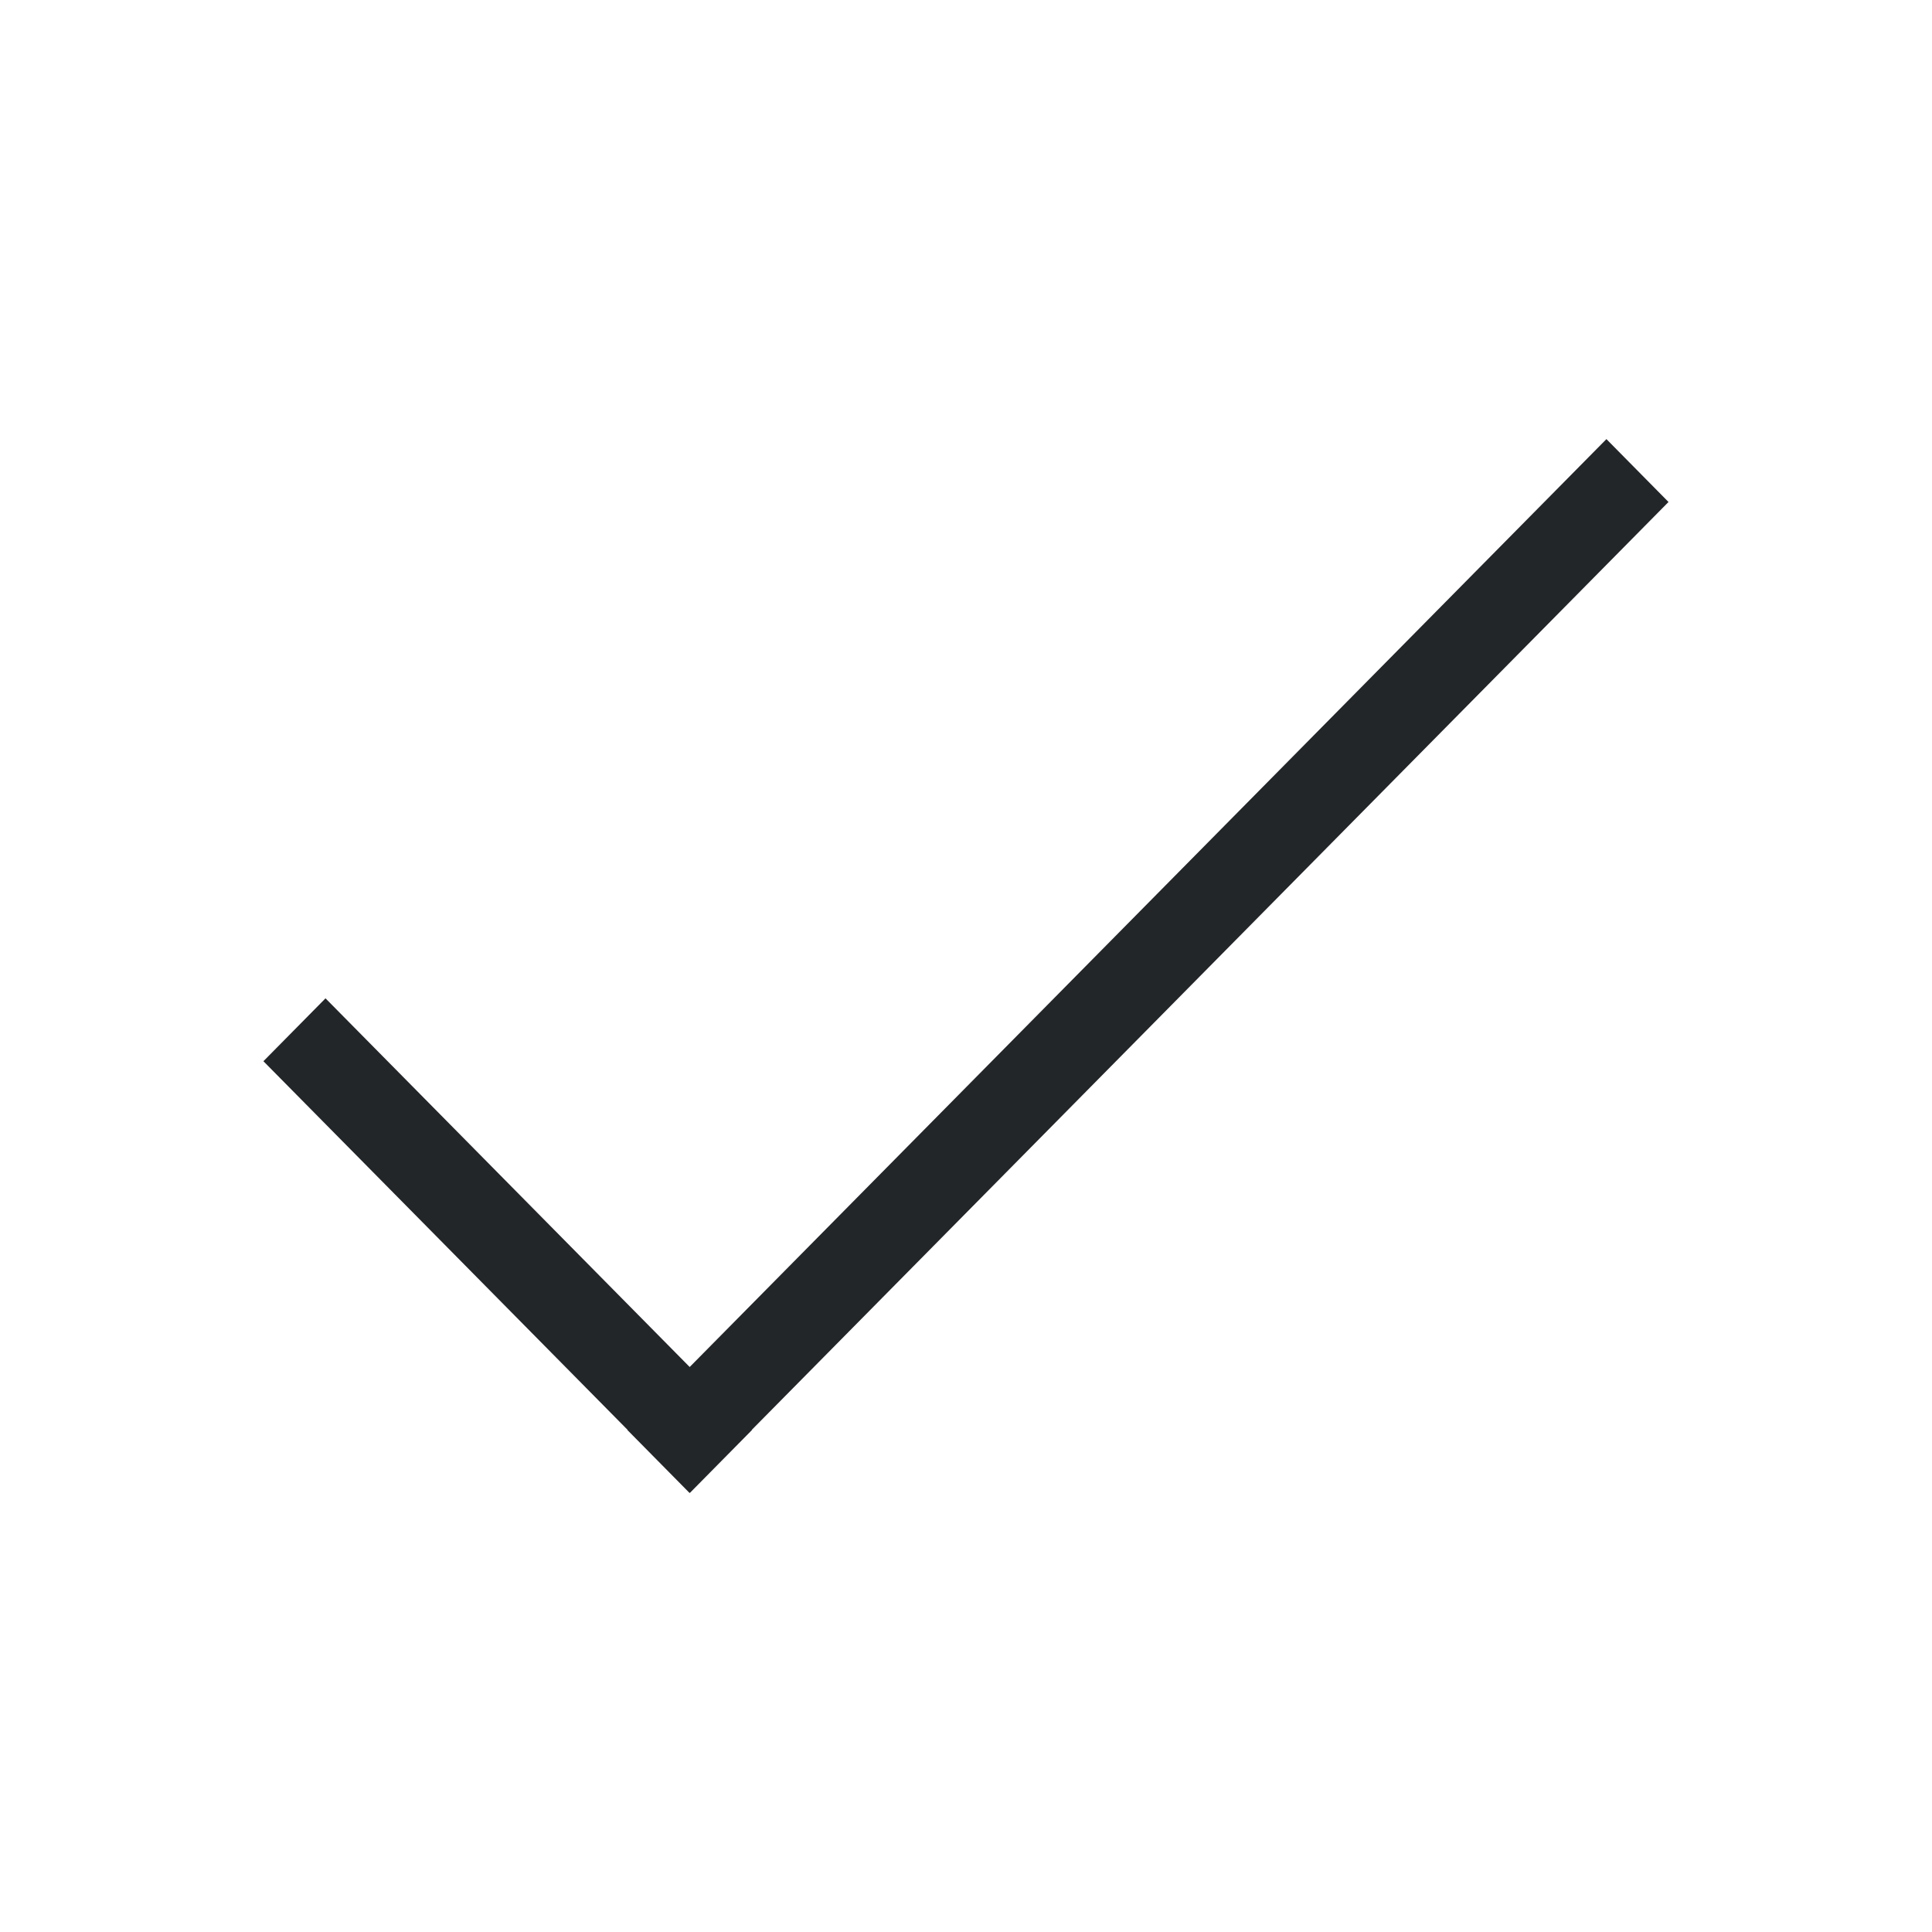
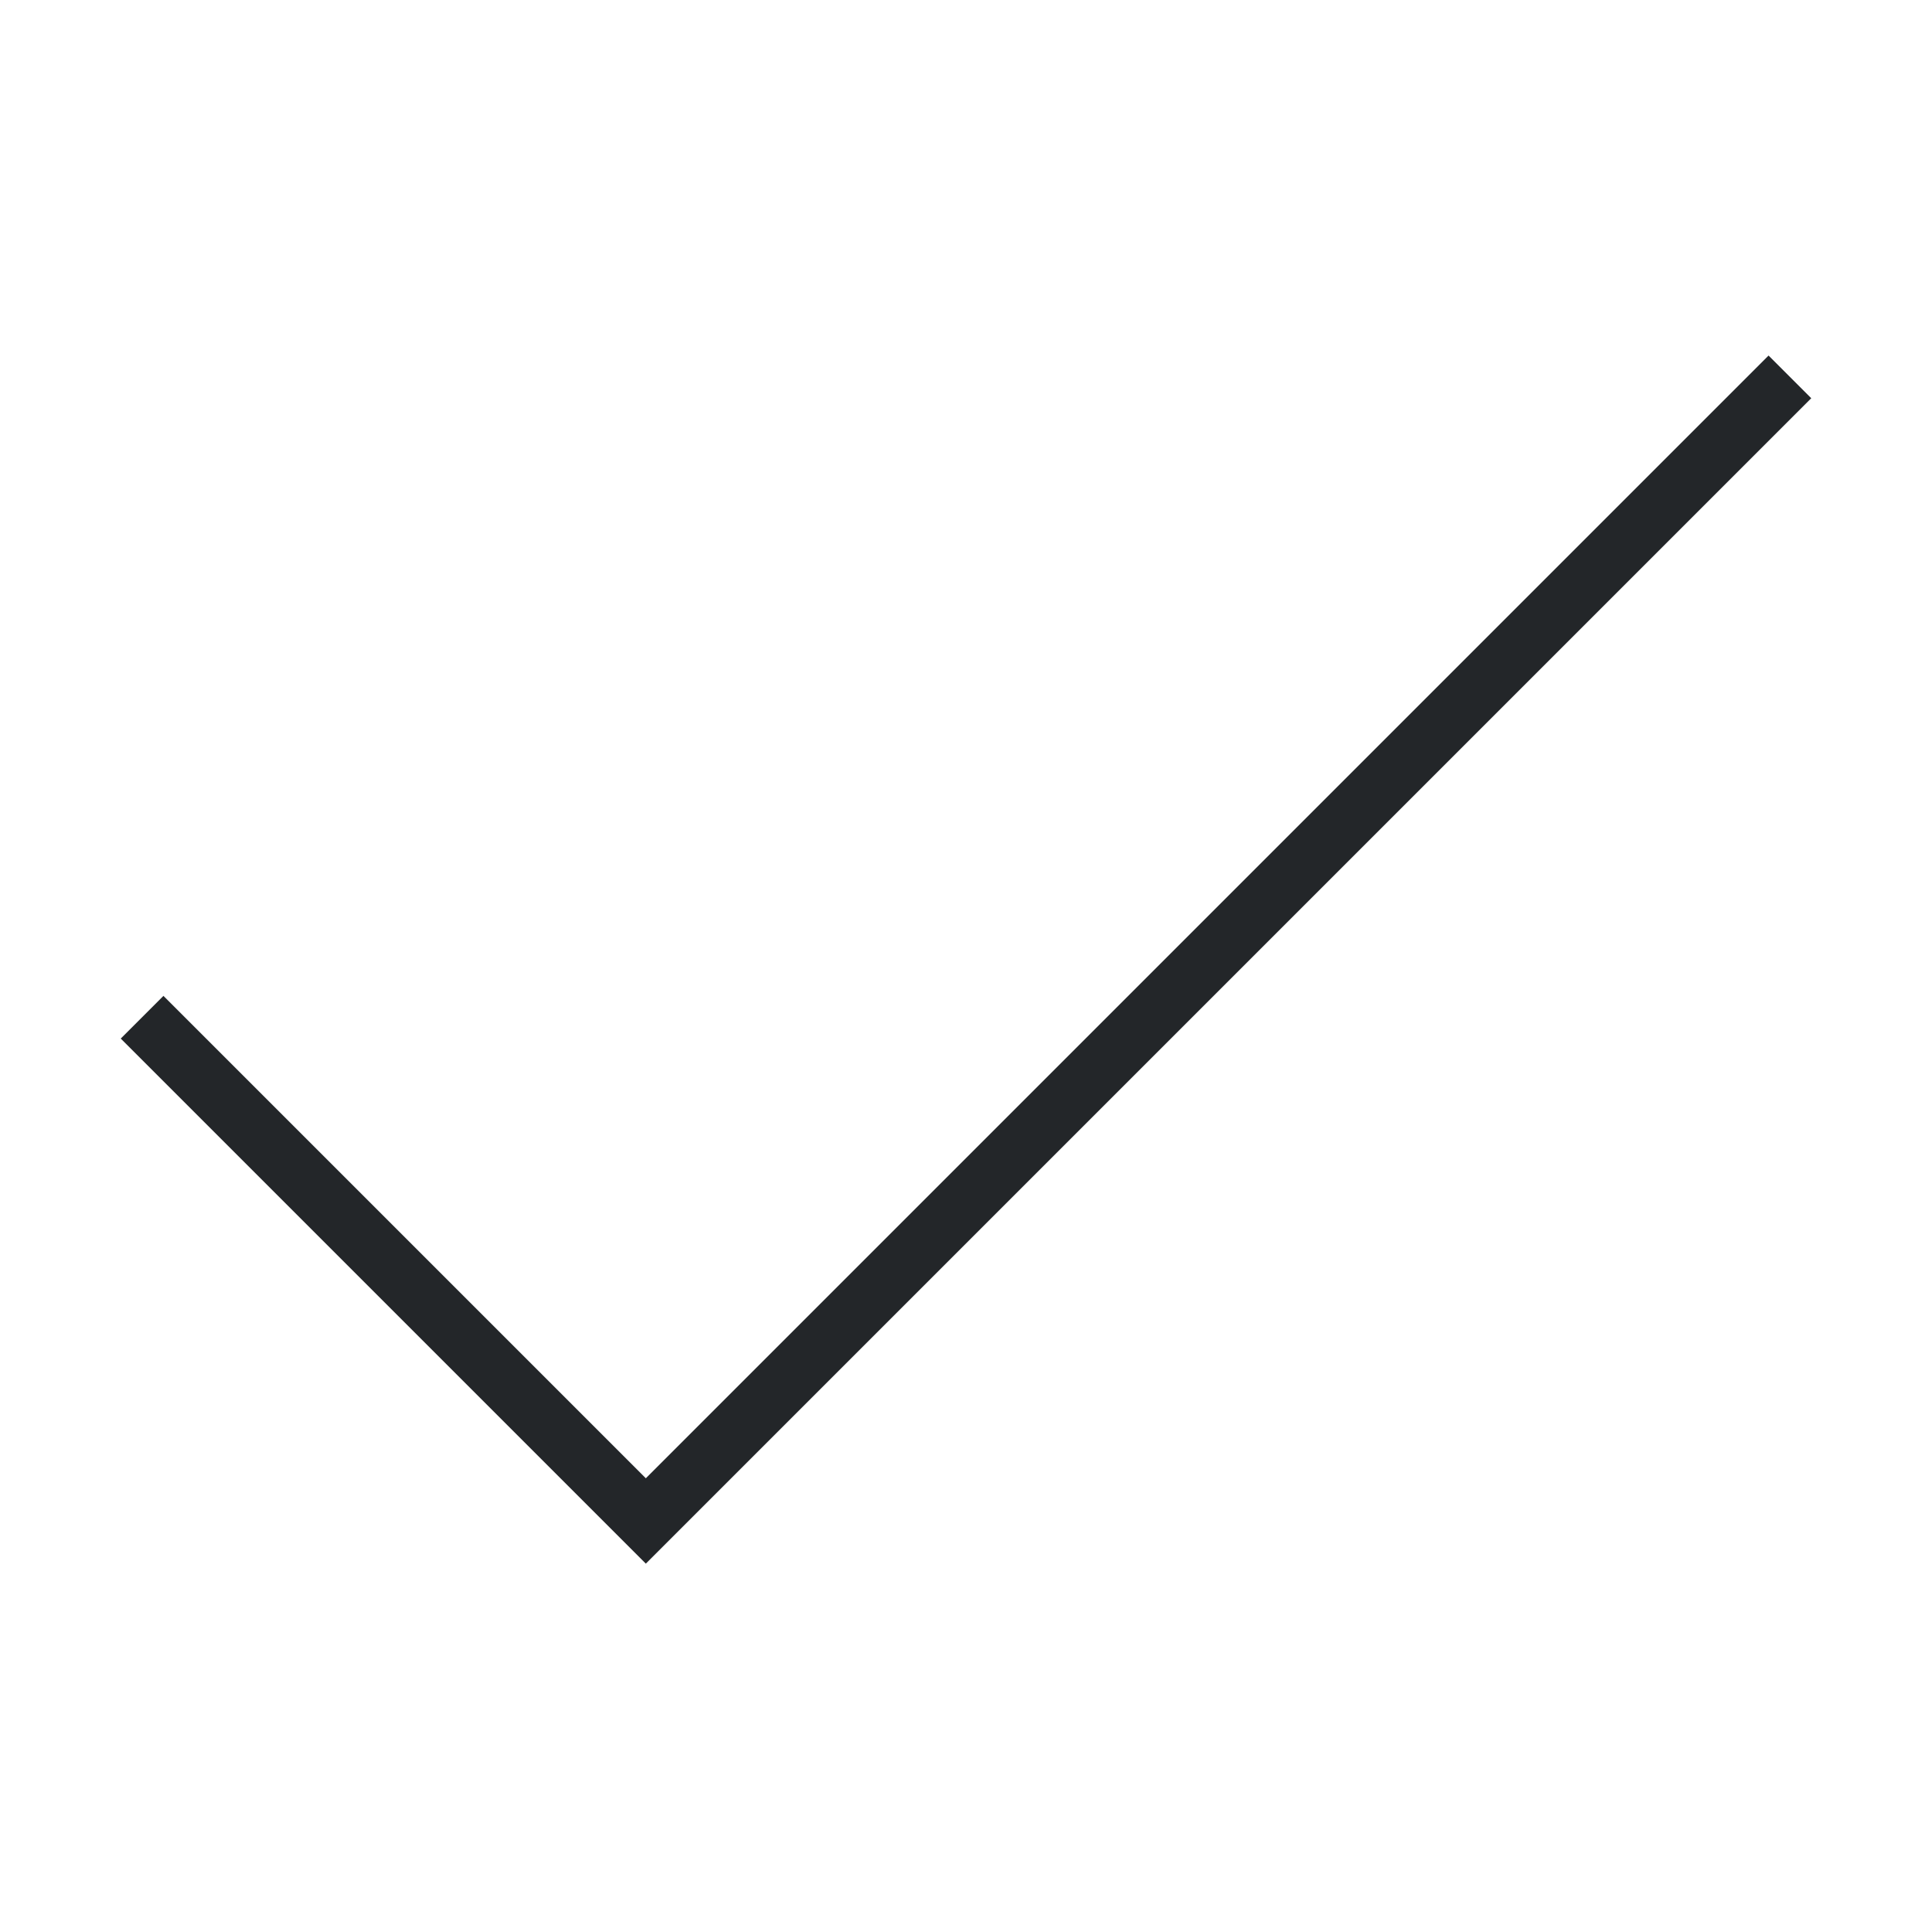
- <svg xmlns="http://www.w3.org/2000/svg" viewBox="0 0 22 22">
-   <defs id="defs3051">
-     <style type="text/css" id="current-color-scheme">
-       .ColorScheme-Text {
-         color:#232629;
-       }
-       </style>
-   </defs>
-   <path style="fill:currentColor;fill-opacity:1;stroke:none" d="m382.864 530.791l-10.439 10.566-4.147-4.198-.707.716 4.147 4.198-.002.002.707.716.002-.002.002.002.707-.716-.002-.002 10.439-10.566-.707-.716z" transform="translate(-364.5714-525.7908)" class="ColorScheme-Text" />
+ <svg xmlns="http://www.w3.org/2000/svg" viewBox="0 0 32 32">
+   <style type="text/css" id="current-color-scheme">.ColorScheme-Text{color:#232629;}</style>
+   <path d="m30 6.596-19.303 19.303-8.697-8.697.707-.707 7.99 7.99 18.596-18.596z" style="fill:currentColor;fill-opacity:1;stroke:none" class="ColorScheme-Text" />
</svg>
